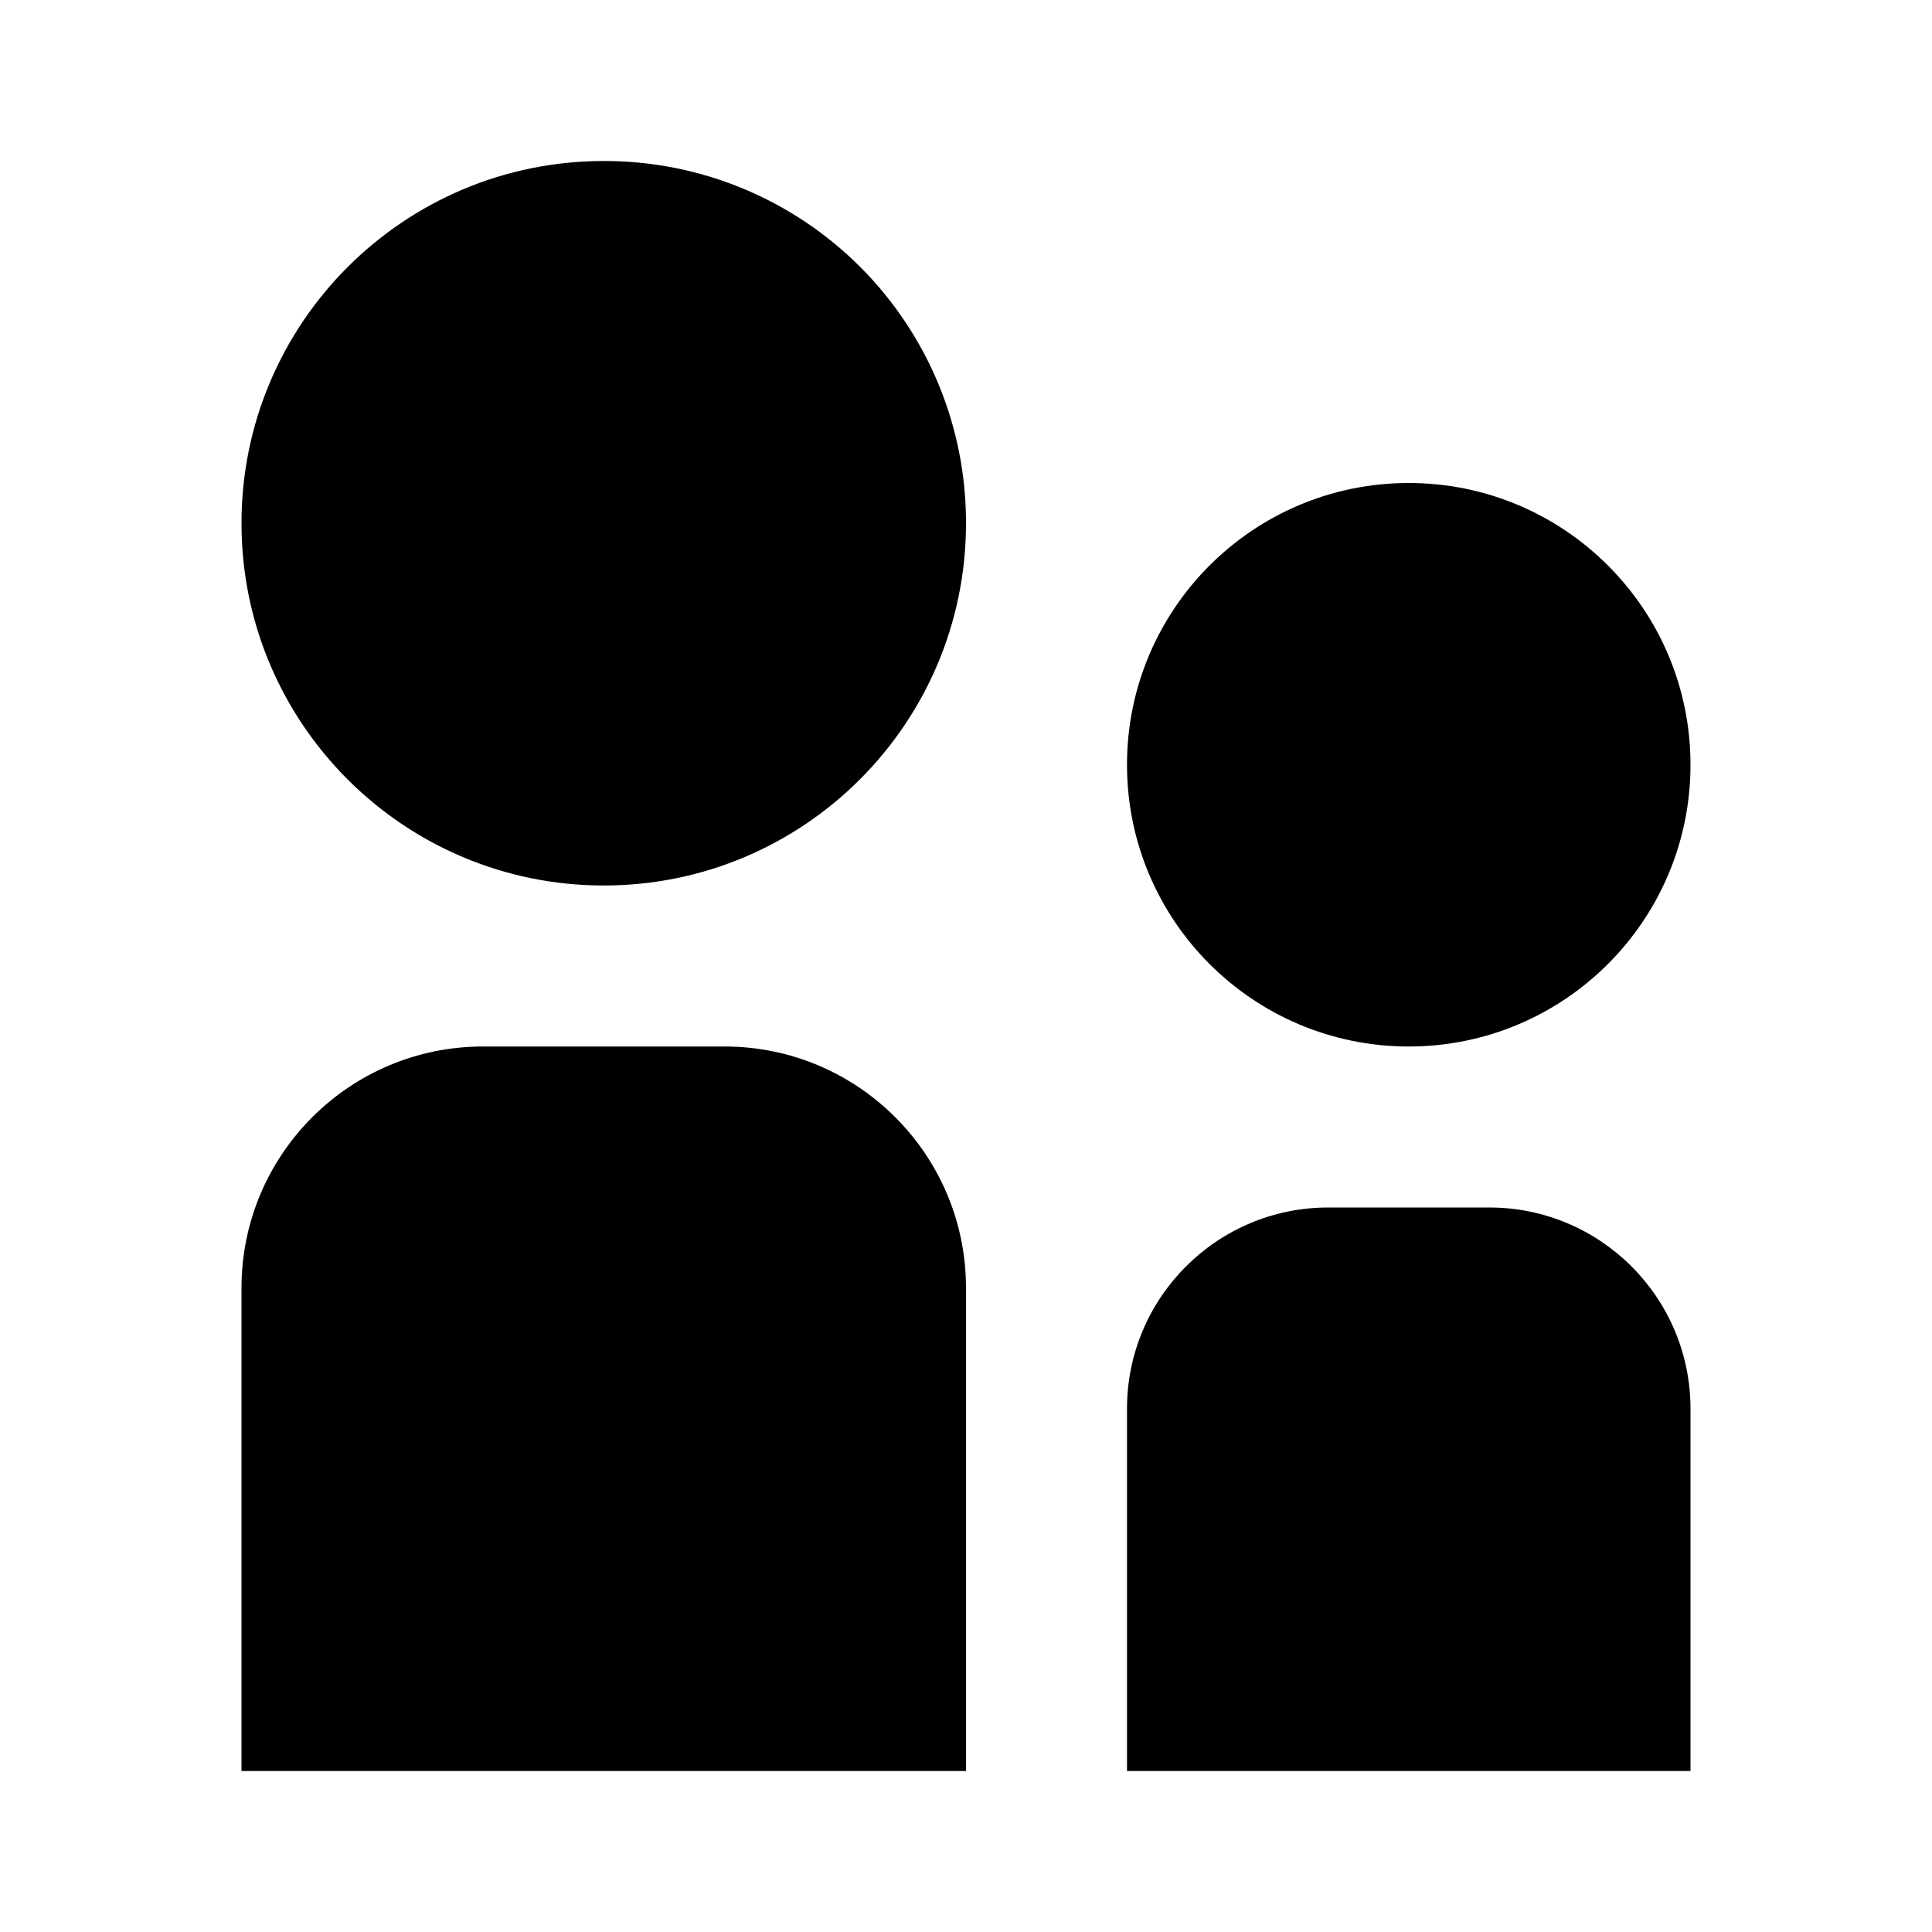
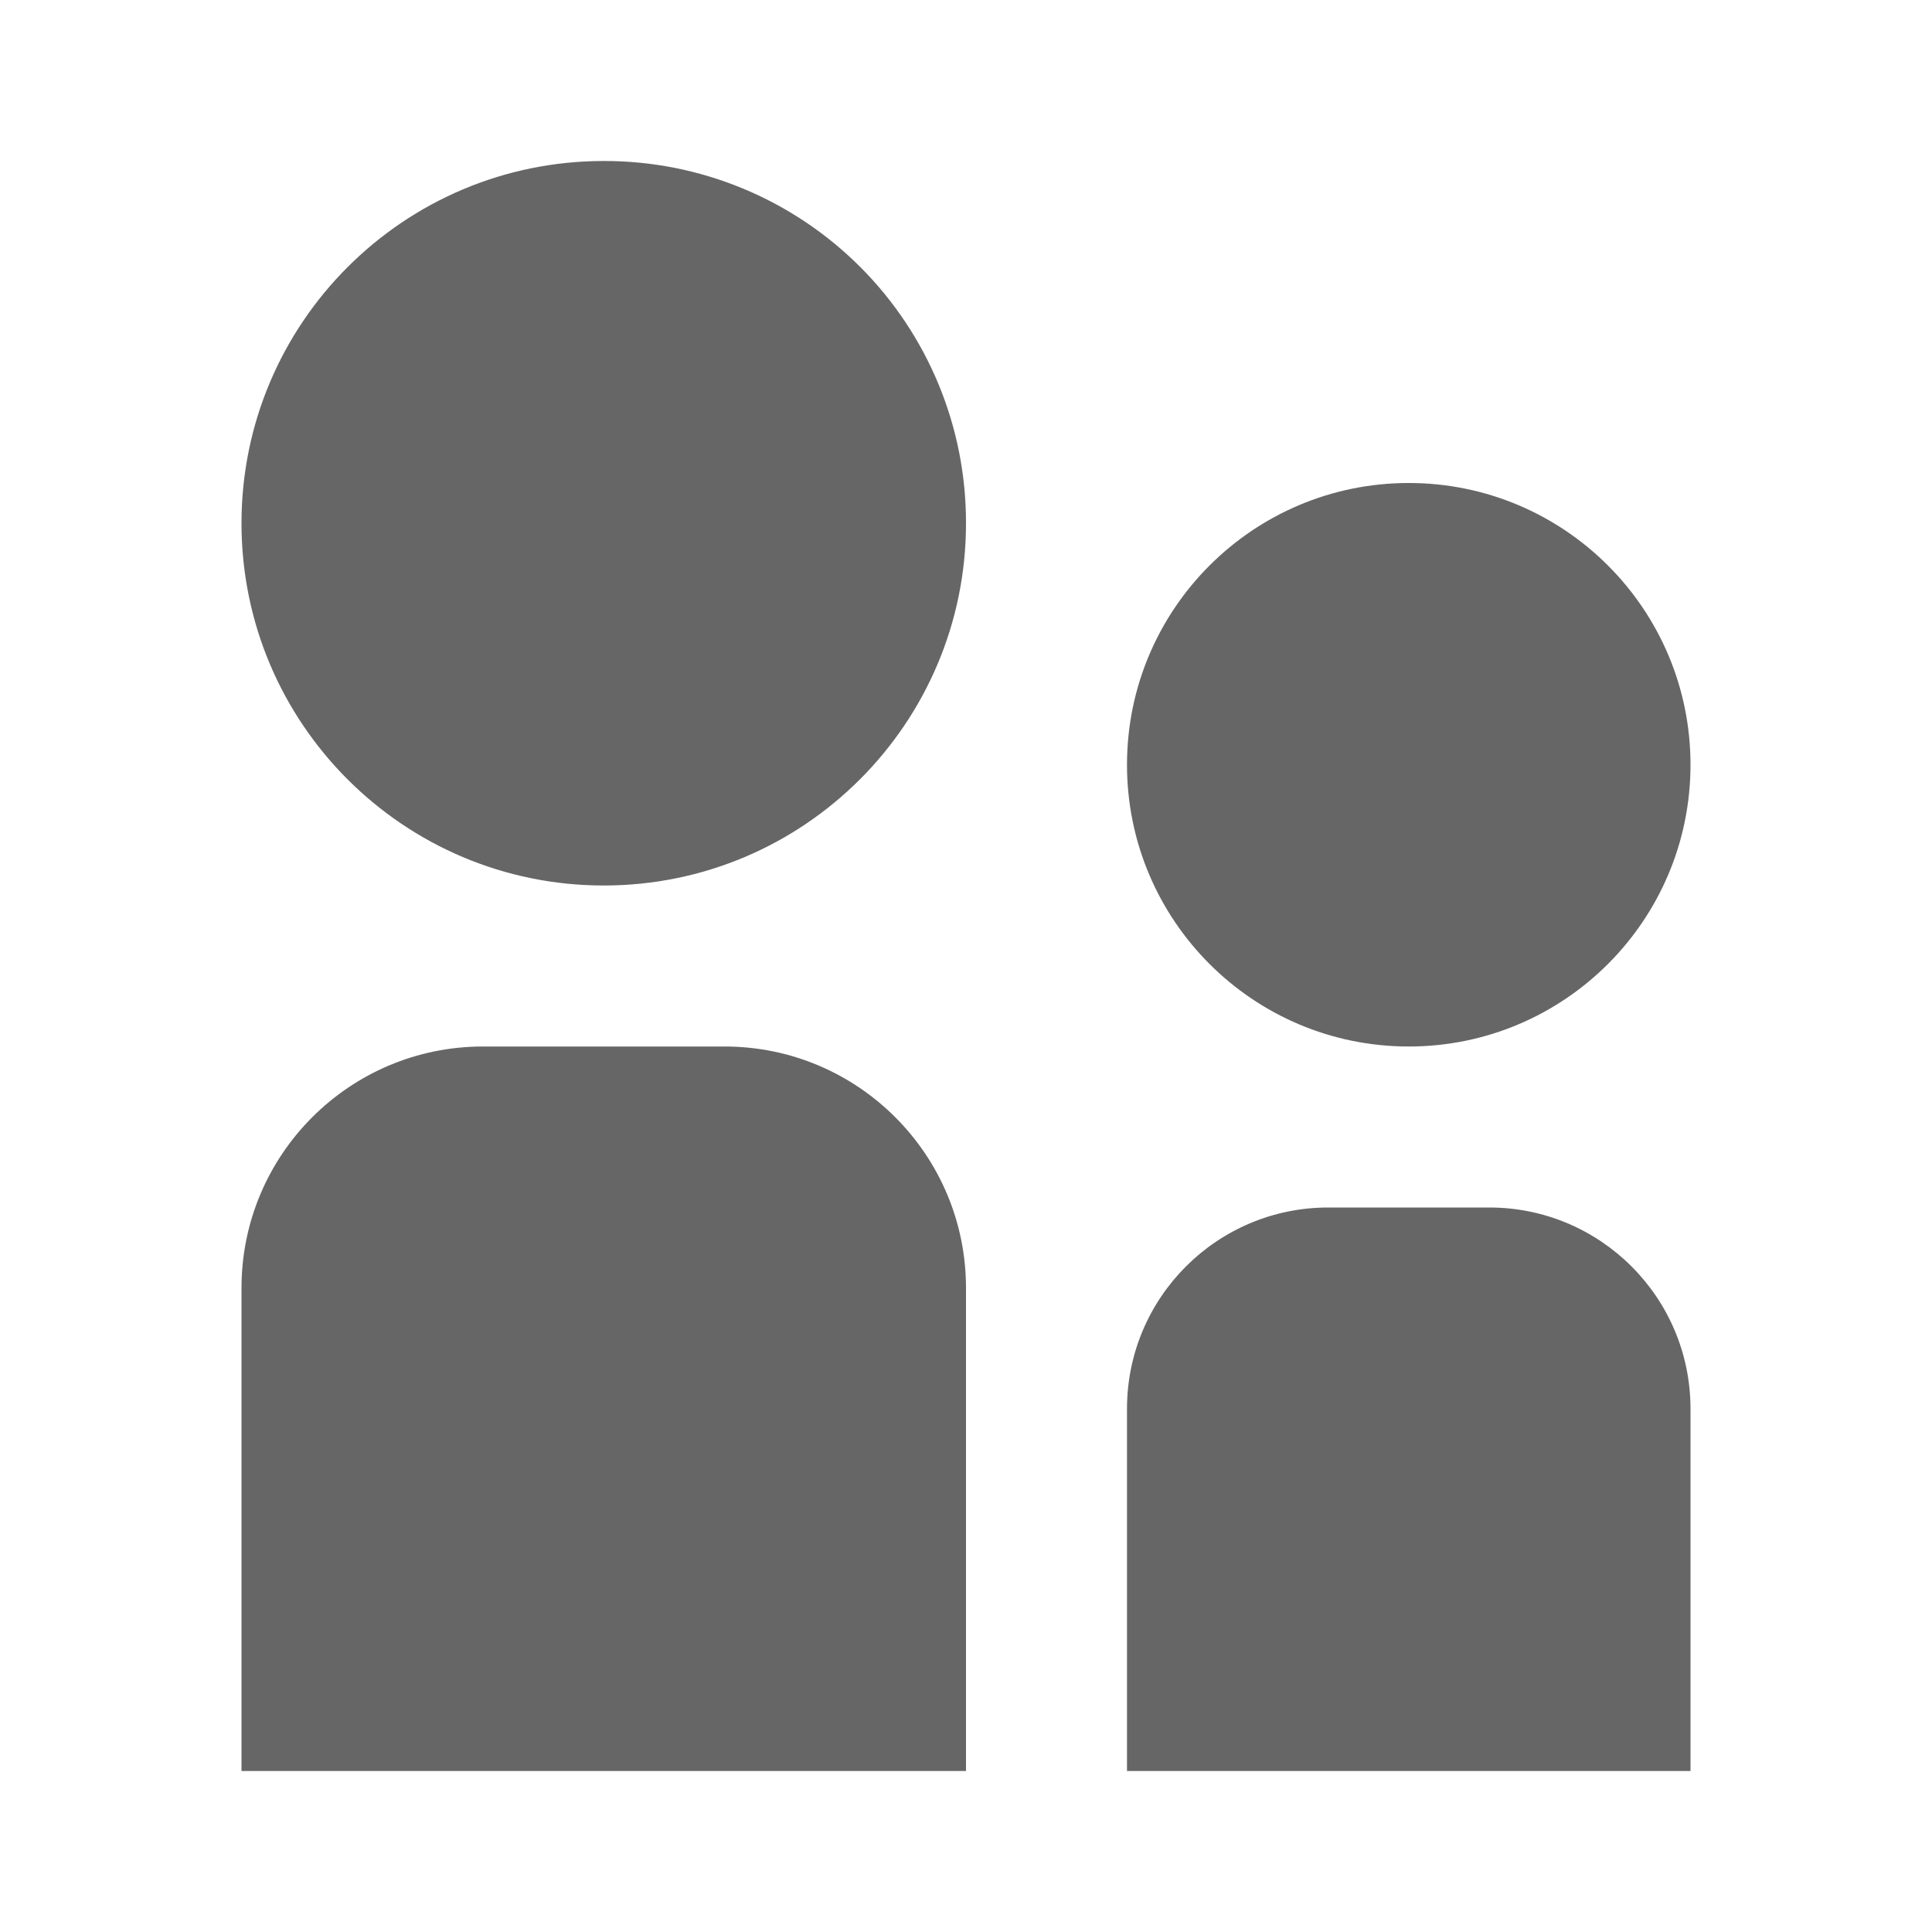
- <svg xmlns="http://www.w3.org/2000/svg" viewBox="0 0 24 24" data-supported-dps="24x24" fill="black" class="mercado-match" width="24" height="24" focusable="false">
+ <svg xmlns="http://www.w3.org/2000/svg" viewBox="0 0 24 24" data-supported-dps="24x24" fill="#676667" class="mercado-match" width="24" height="24" focusable="false">
  <path d="M12 16v6H3v-6a3 3 0 013-3h3a3 3 0 013 3zm5.5-3A3.5 3.5 0 1014 9.5a3.5 3.5 0 003.5 3.5zm1 2h-2a2.5 2.5 0 00-2.5 2.5V22h7v-4.5a2.5 2.5 0 00-2.5-2.5zM7.5 2A4.5 4.5 0 1012 6.5 4.49 4.49 0 007.5 2z" />
</svg>
